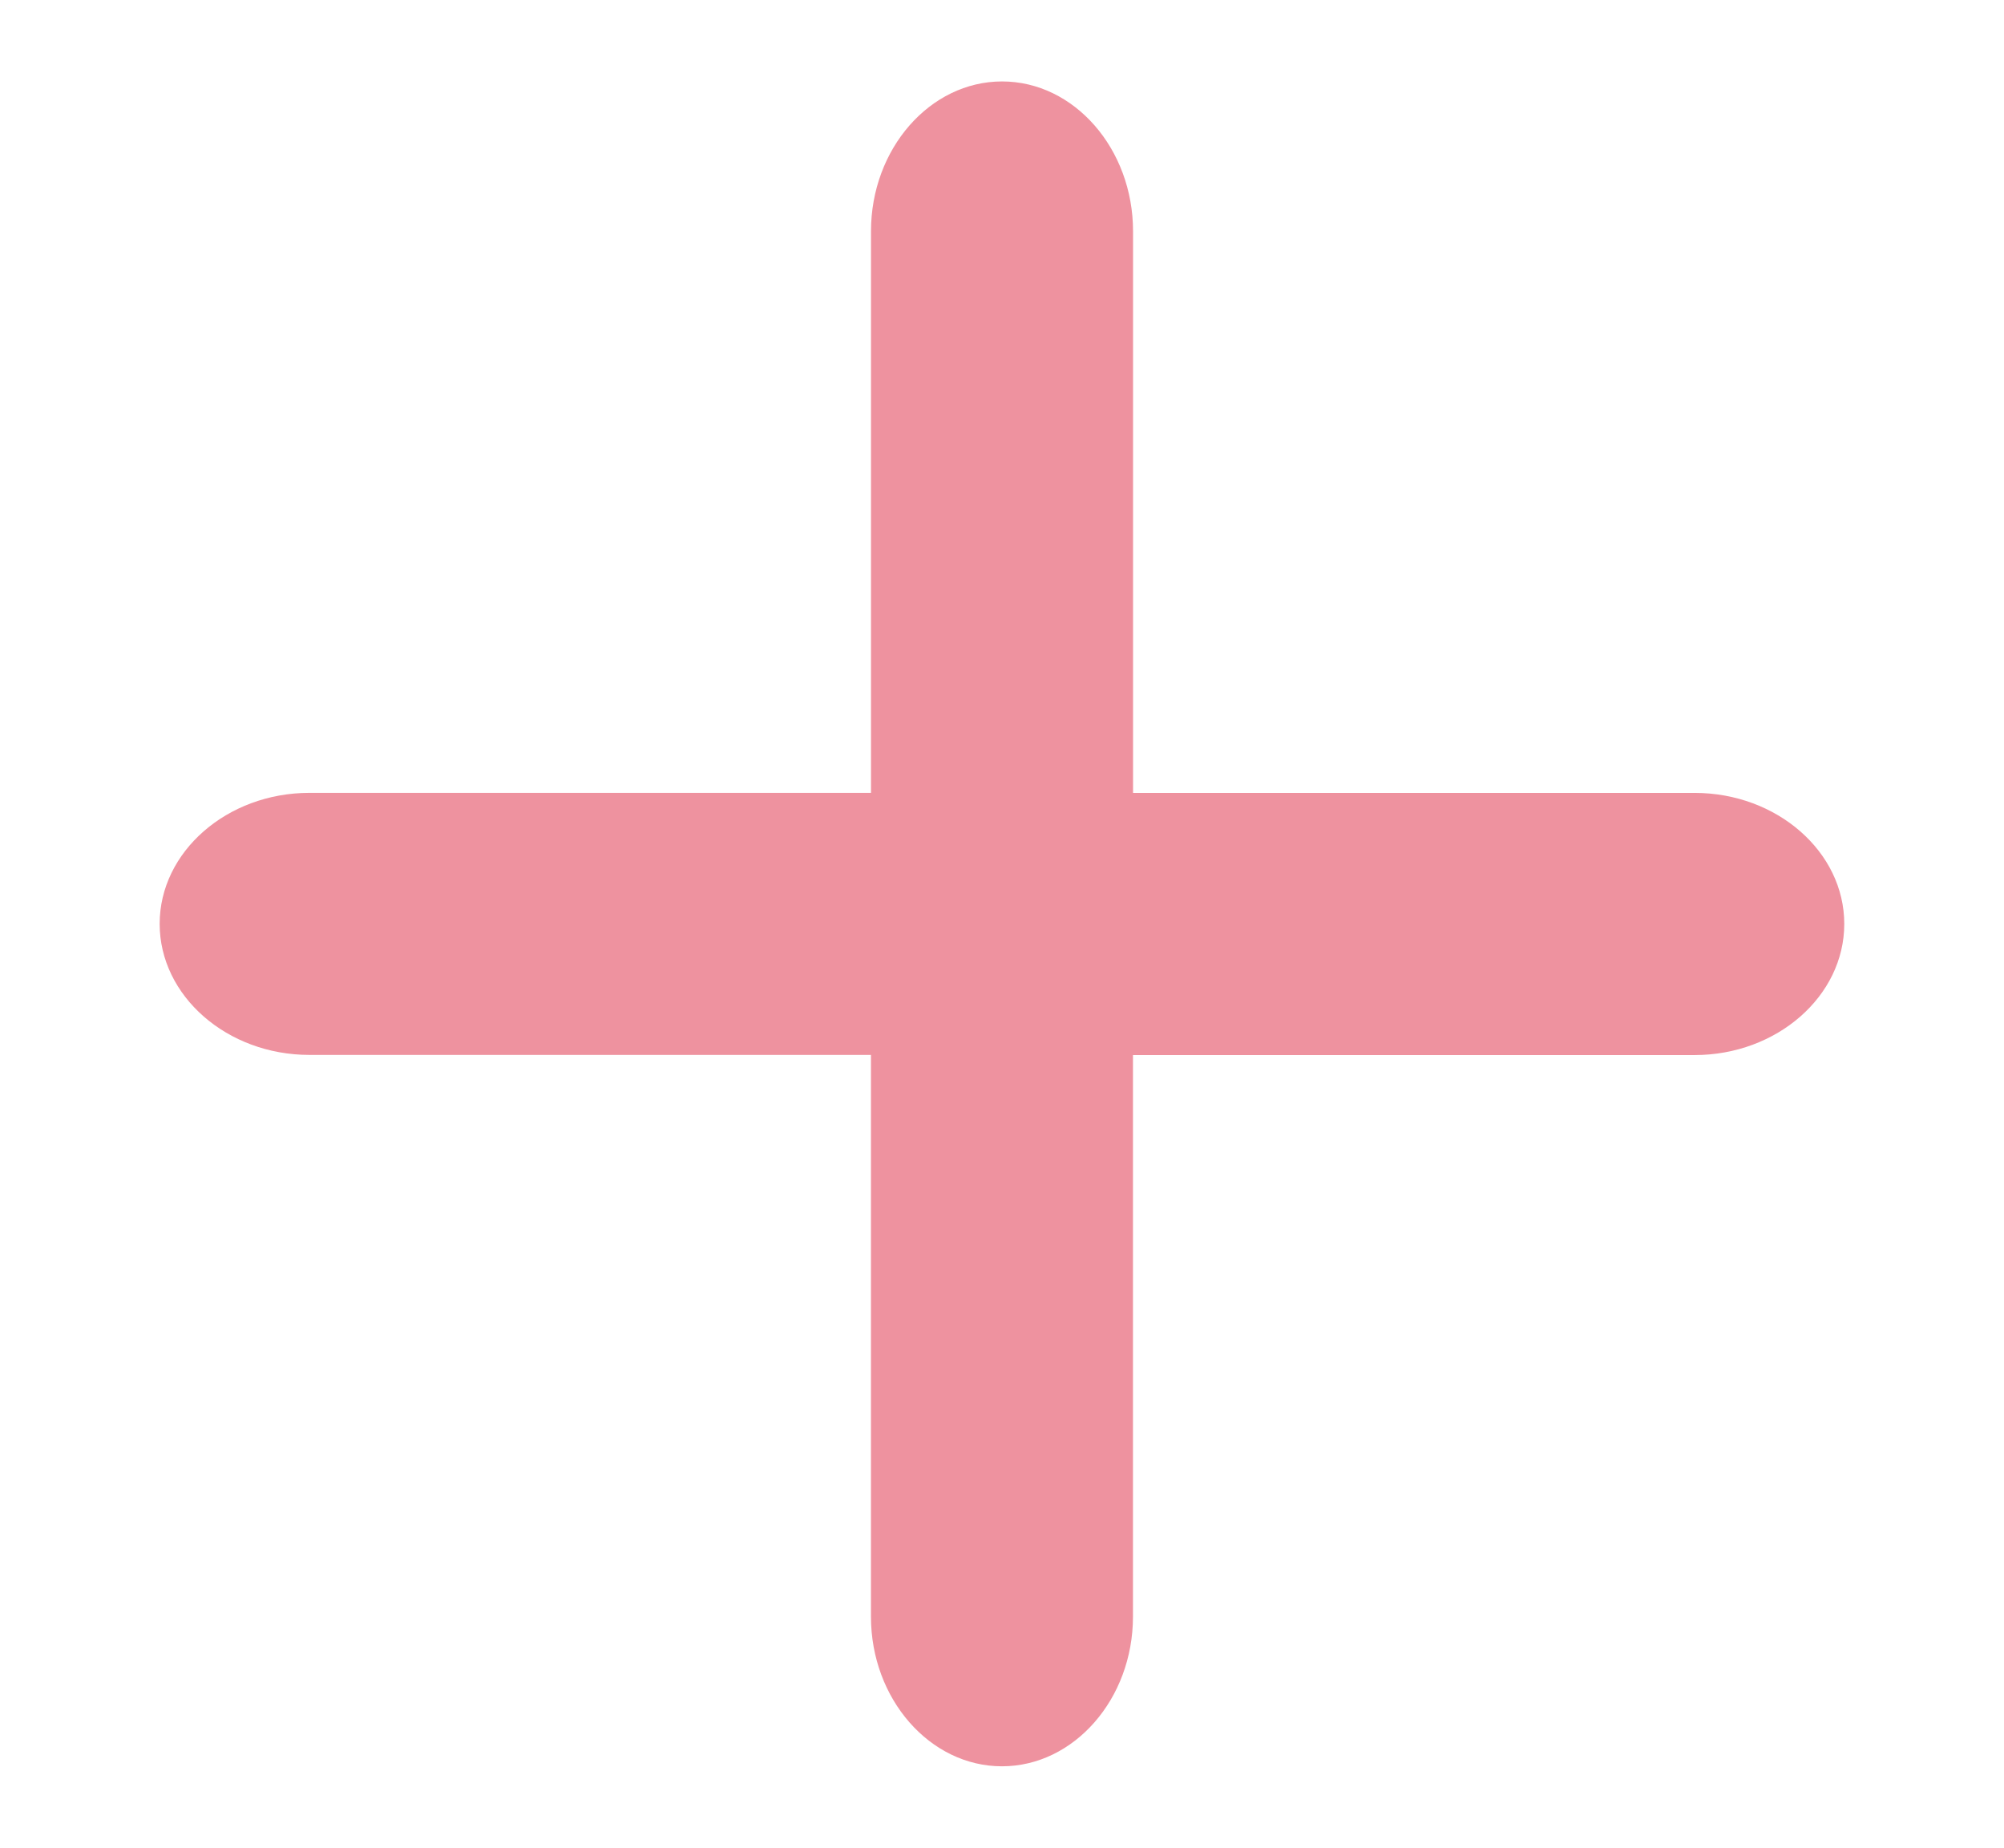
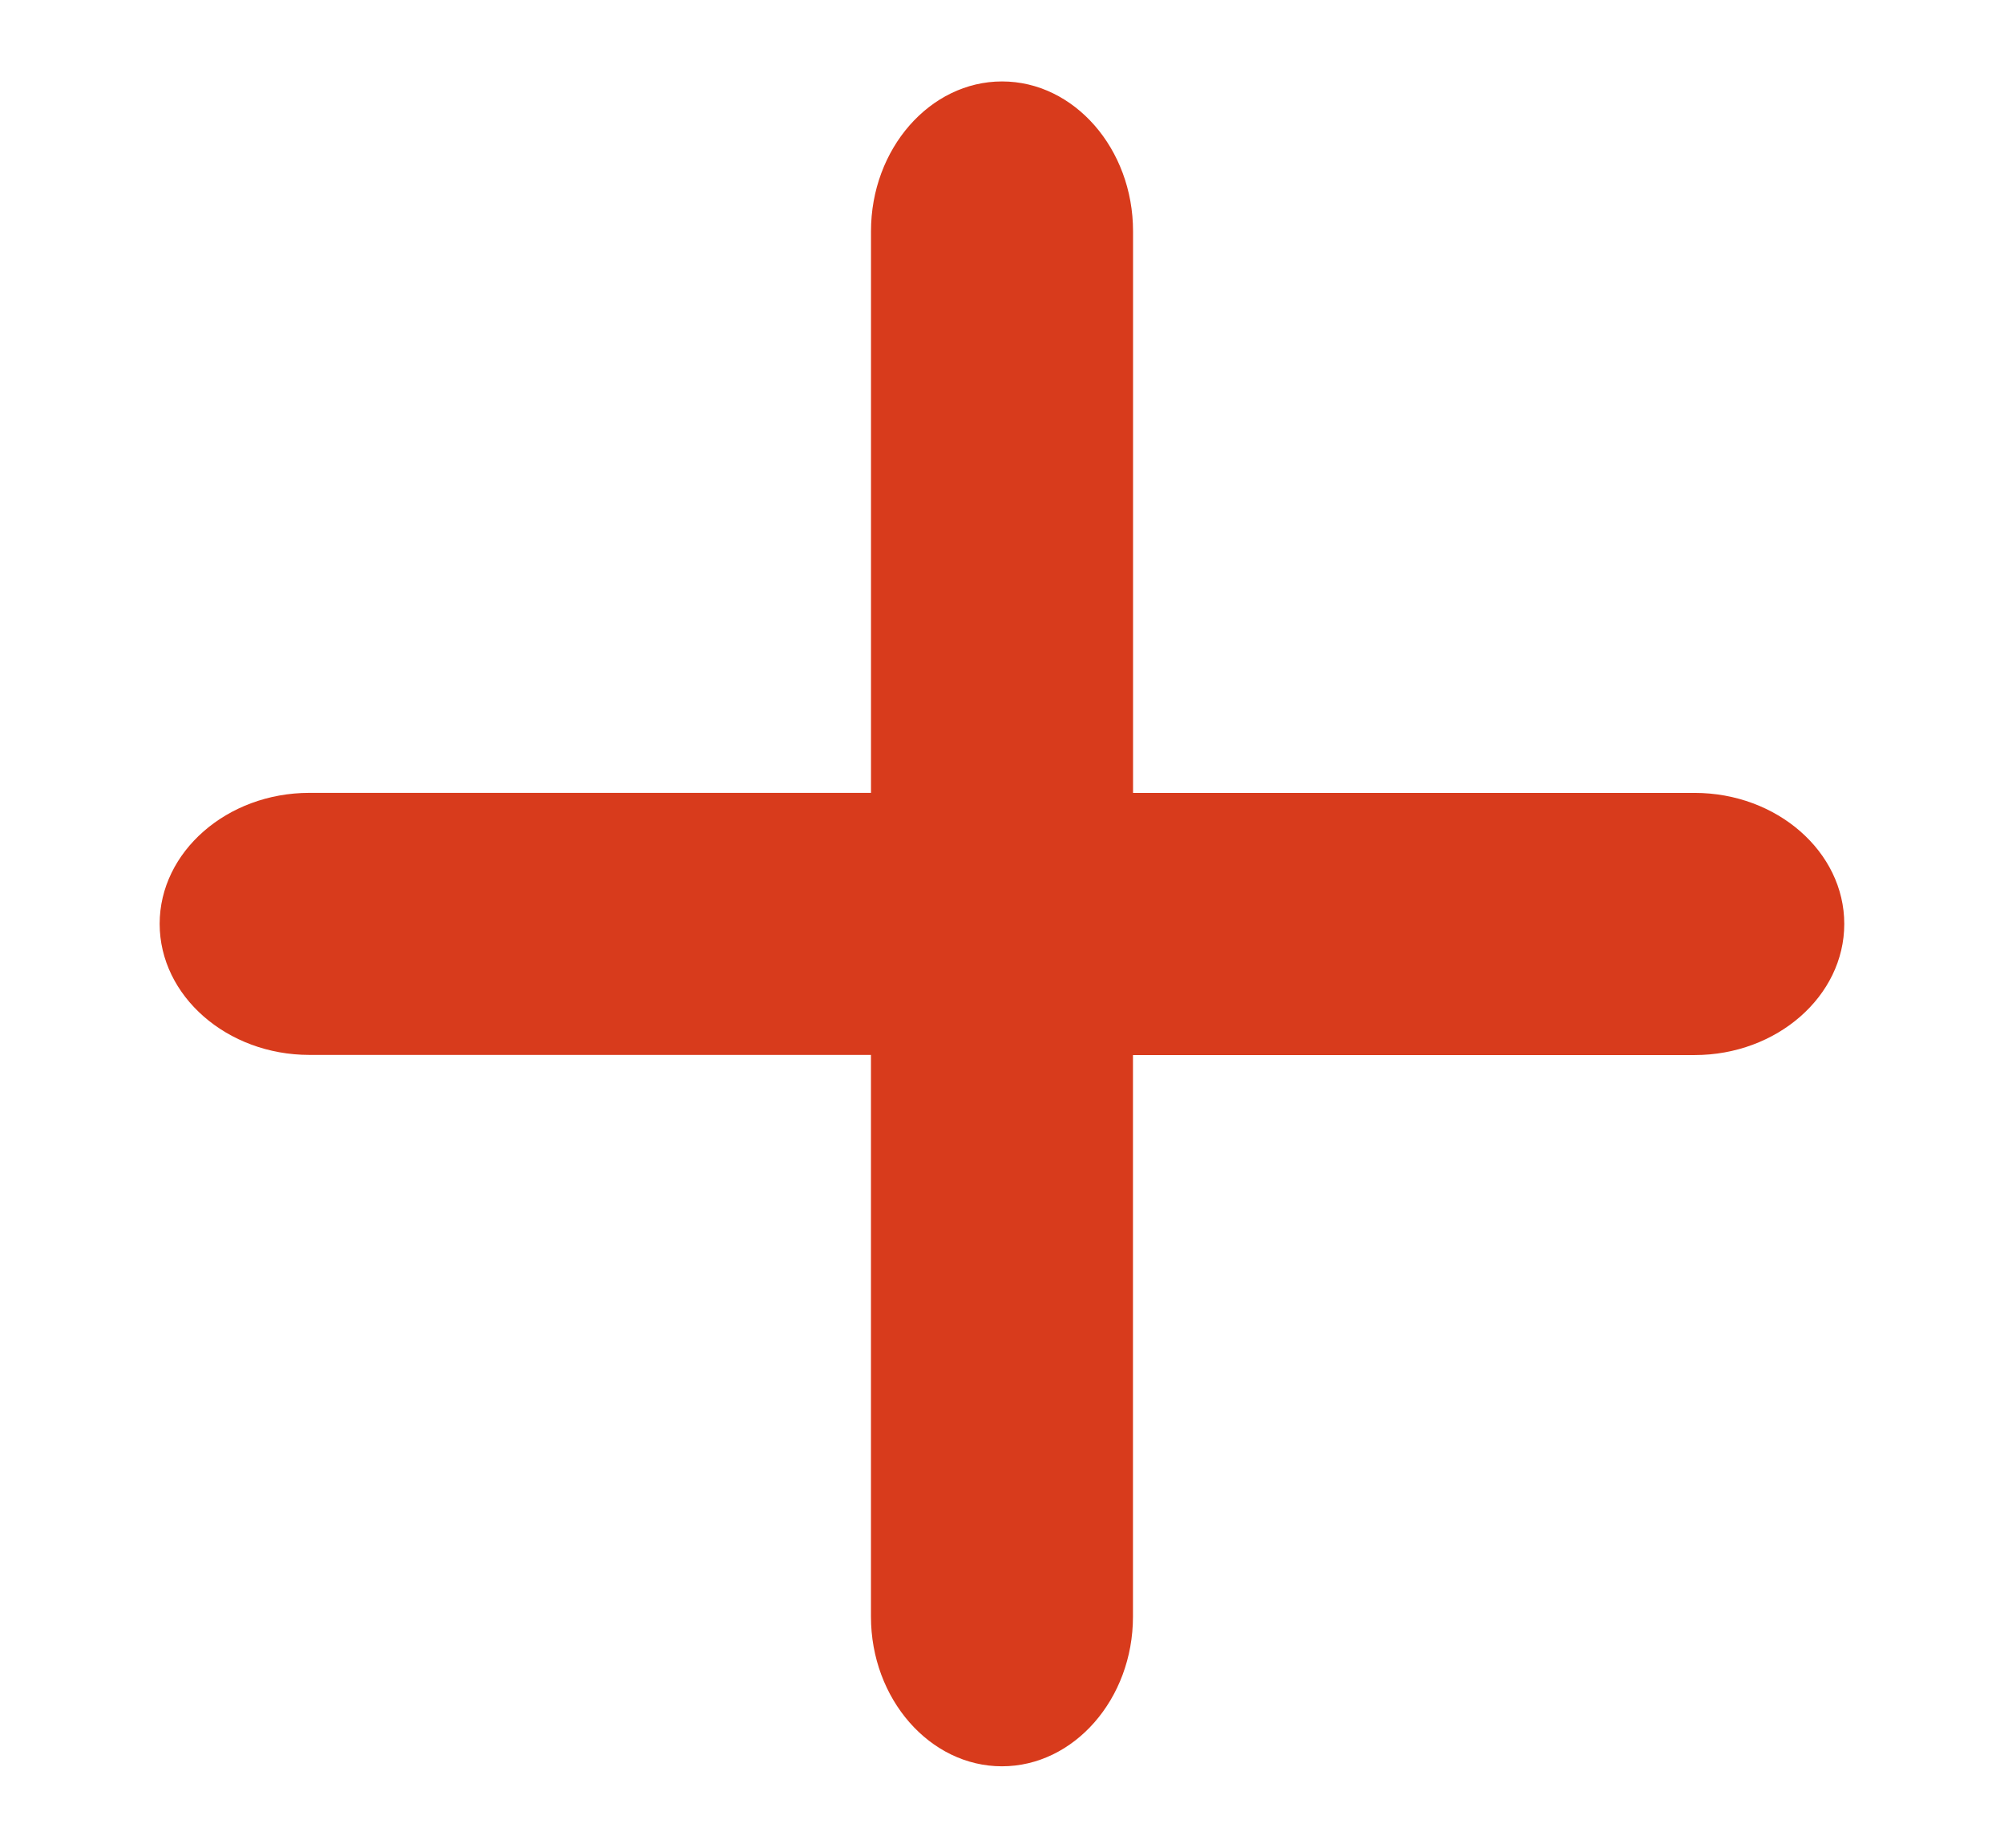
<svg xmlns="http://www.w3.org/2000/svg" version="1.1" id="Layer_1" x="0px" y="0px" width="53.333px" height="49.167px" viewBox="0 0 53.333 49.167" enable-background="new 0 0 53.333 49.167" xml:space="preserve">
-   <path display="none" fill="#CDCDCA" d="M19.488,98.753c-0.065-0.195-0.131-0.455-0.131-0.652c0-0.458,0.196-0.915,0.653-1.371  l23.776-21.229c0.326-0.262,0.653-0.394,0.916-0.394l0.914,0.394L69.327,96.73c0.457,0.393,0.651,0.85,0.651,1.371  c0,0.197-0.063,0.457-0.131,0.652c-0.261,0.72-0.915,1.111-1.827,1.111h-3.788v21.358H50.058v-12.868  c0-0.721-0.589-1.238-1.243-1.238h-8.164c-0.719,0-1.242,0.586-1.242,1.238v12.868H25.105V99.865h-3.789  C20.402,99.865,19.814,99.473,19.488,98.753z" />
-   <path display="none" fill="none" stroke="#CDCDCA" stroke-width="0.65" stroke-miterlimit="10" d="M19.488,98.753  c-0.065-0.194-0.131-0.455-0.131-0.651c0-0.459,0.196-0.915,0.653-1.372l23.776-21.229c0.326-0.262,0.653-0.394,0.916-0.394  l0.914,0.394L69.327,96.73c0.457,0.393,0.651,0.85,0.651,1.372c0,0.196-0.063,0.457-0.131,0.651  c-0.261,0.72-0.915,1.111-1.827,1.111h-3.788v21.358H50.058v-12.867c0-0.722-0.589-1.241-1.243-1.241h-8.164  c-0.719,0-1.242,0.588-1.242,1.241v12.867H25.105V99.865h-3.789C20.402,99.865,19.814,99.473,19.488,98.753z" />
+   <path display="none" fill="#CDCDCA" d="M19.488,98.753c-0.065-0.195-0.131-0.455-0.131-0.652c0-0.458,0.196-0.915,0.653-1.371  l23.776-21.229c0.326-0.262,0.653-0.395,0.916-0.395l0.914,0.395L69.327,96.73c0.457,0.393,0.651,0.85,0.651,1.371  c0,0.197-0.063,0.457-0.131,0.652c-0.261,0.72-0.915,1.111-1.827,1.111h-3.788v21.357H50.058v-12.868  c0-0.722-0.589-1.237-1.243-1.237h-8.164c-0.719,0-1.242,0.586-1.242,1.237v12.868H25.105V99.865h-3.789  C20.402,99.865,19.814,99.473,19.488,98.753z" />
+   <path display="none" fill="none" stroke="#CDCDCA" stroke-width="0.65" stroke-miterlimit="10" d="M19.488,98.753  c-0.065-0.194-0.131-0.455-0.131-0.651c0-0.459,0.196-0.915,0.653-1.372l23.776-21.229c0.326-0.262,0.653-0.395,0.916-0.395  l0.914,0.395L69.327,96.73c0.457,0.393,0.651,0.85,0.651,1.372c0,0.196-0.063,0.457-0.131,0.651  c-0.261,0.72-0.915,1.111-1.827,1.111h-3.788v21.357H50.058v-12.867c0-0.723-0.589-1.24-1.243-1.24h-8.164  c-0.719,0-1.242,0.588-1.242,1.24v12.867H25.105V99.865h-3.789C20.402,99.865,19.814,99.473,19.488,98.753z" />
  <g id="Your_Icon" display="none">
-     <path display="inline" fill="none" stroke="#CDCDCA" stroke-width="0.65" stroke-miterlimit="10" d="M61.477,110.791   c0,0-4.061,0.281-8.361,0.521c-1.6-1.793-1.382-6.299-1.18-8.412c1.676-1.846,3.156-4.189,4.034-6.848   c0.091,0.146,0.192,0.275,0.329,0.348c1.5,0.826,1.127-2.552,1.199-3.977c0.072-1.426,1.127-3.301,0-3.301   c-0.306,0-0.526,0.045-0.699,0.107c-0.207-8.146-2.155-14.49-11.98-14.49c-10.463,0-11.867,6.432-11.994,14.654   c-0.164-0.145-0.455-0.271-0.986-0.271c-1.127,0-0.074,1.875,0,3.301c0.074,1.425-0.299,4.803,1.201,3.977   c0.222-0.122,0.371-0.361,0.476-0.67c0.802,2.715,2.221,5.116,3.866,7.016c0.209,2.031,0.48,6.713-1.15,8.555   c-4.322-0.234-8.368-0.51-8.368-0.51c-3.979,0-7.204,3.225-7.204,7.201v3.602H68.68v-3.602   C68.68,114.016,65.454,110.791,61.477,110.791z" />
+     <path display="inline" fill="none" stroke="#CDCDCA" stroke-width="0.65" stroke-miterlimit="10" d="M61.477,110.791   c0,0-4.061,0.281-8.361,0.521c-1.6-1.793-1.382-6.299-1.18-8.412c1.676-1.846,3.156-4.189,4.034-6.848   c0.091,0.146,0.192,0.275,0.329,0.348c1.5,0.826,1.127-2.552,1.199-3.977c0.071-1.426,1.127-3.301,0-3.301   c-0.307,0-0.526,0.045-0.699,0.106c-0.207-8.146-2.155-14.489-11.98-14.489c-10.463,0-11.867,6.432-11.994,14.653   c-0.164-0.146-0.455-0.271-0.986-0.271c-1.127,0-0.073,1.875,0,3.301c0.074,1.425-0.299,4.803,1.201,3.977   c0.223-0.122,0.371-0.361,0.477-0.67c0.802,2.715,2.221,5.116,3.865,7.016c0.209,2.031,0.48,6.713-1.149,8.555   c-4.321-0.233-8.368-0.51-8.368-0.51c-3.979,0-7.204,3.226-7.204,7.201v3.602h48.02v-3.602   C68.68,114.016,65.454,110.791,61.477,110.791z" />
  </g>
  <g id="Your_Icon_1_" display="none">
-     <path display="inline" fill="#CDCDCA" d="M61.477,110.791c0,0-4.061,0.281-8.361,0.521c-1.6-1.793-1.382-6.299-1.18-8.412   c1.676-1.844,3.156-4.189,4.034-6.85c0.091,0.148,0.192,0.277,0.329,0.35c1.5,0.826,1.127-2.553,1.199-3.977   c0.072-1.426,1.127-3.301,0-3.301c-0.306,0-0.526,0.045-0.699,0.107c-0.207-8.146-2.155-14.49-11.98-14.49   c-10.463,0-11.867,6.432-11.994,14.654c-0.164-0.145-0.455-0.271-0.986-0.271c-1.127,0-0.074,1.875,0,3.301   c0.074,1.424-0.299,4.803,1.201,3.977c0.222-0.121,0.371-0.361,0.476-0.67c0.802,2.715,2.221,5.115,3.866,7.016   c0.209,2.031,0.48,6.713-1.15,8.555c-4.322-0.234-8.368-0.512-8.368-0.512c-3.979,0-7.204,3.227-7.204,7.203v3.602H68.68v-3.602   C68.68,114.016,65.454,110.791,61.477,110.791z" />
+     <path display="inline" fill="#CDCDCA" d="M61.477,110.791c0,0-4.061,0.281-8.361,0.521c-1.6-1.793-1.382-6.299-1.18-8.412   c1.676-1.844,3.156-4.189,4.034-6.85c0.091,0.148,0.192,0.277,0.329,0.35c1.5,0.826,1.127-2.553,1.199-3.977   c0.071-1.426,1.127-3.301,0-3.301c-0.307,0-0.526,0.045-0.699,0.106c-0.207-8.146-2.155-14.489-11.98-14.489   c-10.463,0-11.867,6.432-11.994,14.653c-0.164-0.146-0.455-0.271-0.986-0.271c-1.127,0-0.073,1.875,0,3.301   c0.074,1.424-0.299,4.803,1.201,3.977c0.223-0.121,0.371-0.361,0.477-0.67c0.802,2.715,2.221,5.115,3.865,7.016   c0.209,2.031,0.48,6.713-1.149,8.555c-4.321-0.233-8.368-0.512-8.368-0.512c-3.979,0-7.204,3.228-7.204,7.203v3.602h48.02v-3.602   C68.68,114.016,65.454,110.791,61.477,110.791z" />
  </g>
-   <path display="none" fill="none" stroke="#CDCDCA" stroke-width="0.65" stroke-miterlimit="10" d="M63.1,94.68H48.155V79.735  c0-2.192-1.568-3.985-3.486-3.985s-3.486,1.793-3.486,3.985V94.68H26.235c-2.192,0-3.985,1.569-3.985,3.487s1.793,3.485,3.985,3.485  H41.18v14.944c0,2.191,1.568,3.984,3.486,3.984s3.486-1.793,3.486-3.984v-14.944H63.1c2.191,0,3.984-1.567,3.984-3.485  S65.292,94.68,63.1,94.68z" />
-   <path fill="#EE929F" d="M45.099,21.098H30.154V6.153c0-2.193-1.567-3.986-3.486-3.986c-1.918,0-3.488,1.793-3.488,3.986v14.944  H8.234c-2.192,0-3.985,1.569-3.985,3.485c0,1.919,1.793,3.488,3.985,3.488h14.945v14.947c0,2.189,1.568,3.982,3.486,3.982  c1.917,0,3.487-1.793,3.487-3.982V28.074h14.946c2.191,0,3.984-1.568,3.984-3.489C49.083,22.667,47.292,21.098,45.099,21.098z" />
+   <path display="none" fill="none" stroke="#CDCDCA" stroke-width="0.65" stroke-miterlimit="10" d="M63.1,94.68H48.155V79.735  c0-2.192-1.568-3.985-3.486-3.985s-3.485,1.793-3.485,3.985V94.68H26.235c-2.192,0-3.985,1.569-3.985,3.487s1.793,3.484,3.985,3.484  H41.18v14.944c0,2.19,1.568,3.983,3.486,3.983s3.485-1.793,3.485-3.983v-14.944H63.1c2.191,0,3.984-1.566,3.984-3.484  S65.292,94.68,63.1,94.68z" />
+   <path fill="#D83B1C" d="M45.099,21.098H30.154V6.153c0-2.193-1.567-3.986-3.486-3.986c-1.918,0-3.488,1.793-3.488,3.986v14.944  H8.234c-2.192,0-3.985,1.569-3.985,3.485c0,1.919,1.793,3.488,3.985,3.488h14.945v14.947c0,2.189,1.568,3.982,3.486,3.982  c1.917,0,3.487-1.793,3.487-3.982V28.074h14.946c2.191,0,3.984-1.568,3.984-3.489C49.083,22.667,47.292,21.098,45.099,21.098z" />
  <g display="none">
    <path display="inline" fill="none" stroke="#CDCDCA" stroke-width="0.65" stroke-miterlimit="10" d="M-32.227,3.33   c0-1.345-1.356-2.492-1.688-3.73c-0.342-1.282,0.248-2.952-0.4-4.075c-0.658-1.14-2.406-1.457-3.33-2.382   c-0.925-0.924-1.243-2.672-2.383-3.33c-1.124-0.65-2.794-0.061-4.075-0.402c-1.239-0.33-2.387-1.688-3.729-1.688   c-1.344,0-2.49,1.357-3.73,1.688c-1.281,0.344-2.952-0.248-4.075,0.401c-1.139,0.657-1.458,2.405-2.382,3.331   c-0.924,0.924-2.672,1.242-3.332,2.382c-0.648,1.122-0.059,2.793-0.4,4.074c-0.33,1.239-1.688,2.388-1.688,3.729   c0,1.344,1.355,2.491,1.688,3.73c0.344,1.281-0.248,2.951,0.4,4.074c0.66,1.14,2.408,1.457,3.332,2.382   c0.896,0.896,2.04,2.842,2.04,2.842c0.136,0.229,0.319,0.213,0.411-0.037l0.58-1.595l0.58-1.594   c0.062-0.176,0.045-0.408-0.034-0.602c-2.86-2.062-4.731-5.414-4.731-9.201c0-6.256,5.088-11.344,11.342-11.344   c6.256,0,11.345,5.088,11.345,11.344c0,3.787-1.872,7.141-4.733,9.201c-0.078,0.192-0.099,0.424-0.033,0.602l0.58,1.594l0.58,1.595   c0.09,0.25,0.275,0.267,0.411,0.037c0,0,1.144-1.944,2.04-2.841c0.924-0.924,2.672-1.243,3.33-2.383   c0.648-1.123,0.059-2.793,0.4-4.074C-33.583,5.819-32.227,4.673-32.227,3.33z" />
    <path display="inline" fill="none" stroke="#CDCDCA" stroke-width="0.65" stroke-miterlimit="10" d="M-41.667,15.201   l-0.539-1.482c-0.08-0.221-0.303-0.327-0.521-0.277c-0.912,0.461-1.895,0.796-2.927,0.997c-0.228,0.097-0.456,0.312-0.536,0.53   l-0.448,1.232l-0.448,1.233c-0.092,0.249-0.096,0.646-0.01,0.884c0.088,0.237,0.232,0.635,0.323,0.887l5.112,14.048   c0.092,0.25,0.259,0.256,0.371,0.017l3.279-7.026c0.111-0.242,0.129-0.646,0.038-0.896l-2.823-7.758   c-0.045-0.123-0.105-0.289-0.166-0.453l0,0L-41.667,15.201z" />
    <path display="inline" fill="none" stroke="#CDCDCA" stroke-width="0.65" stroke-miterlimit="10" d="M-48.27,17.488   c0.032-0.09,0.074-0.203,0.118-0.32l0.027-0.076l0.021-0.065c0.045-0.12,0.089-0.239,0.122-0.334   c0.081-0.219,0.222-0.604,0.312-0.854l0.271-0.783c0.062-0.17,0.028-0.316-0.062-0.398c-0.123,0.01-0.248,0.018-0.373,0.018   c-0.203,0-0.4-0.021-0.601-0.03c-0.198-0.013-0.399-0.015-0.593-0.035c-0.208-0.021-0.41-0.062-0.615-0.094   c-1.176-0.188-2.288-0.56-3.314-1.081c-0.211-0.04-0.424,0.066-0.502,0.279l-1.246,3.425h-0.002   c-0.06,0.163-0.119,0.329-0.164,0.452l-2.823,7.758c-0.091,0.25-0.073,0.651,0.039,0.896l3.278,7.027   c0.112,0.239,0.279,0.232,0.369-0.018l5.113-14.048c0.092-0.25,0.236-0.648,0.323-0.887l0.086-0.234   C-48.41,17.876-48.326,17.645-48.27,17.488z" />
    <path display="inline" fill="none" stroke="#CDCDCA" stroke-width="0.65" stroke-miterlimit="10" d="M-50.074,13.326   c0.203,0.047,0.412,0.08,0.621,0.113c0.203,0.032,0.406,0.068,0.613,0.09c0.33,0.031,0.666,0.051,1.006,0.051   c0.338,0,0.674-0.02,1.006-0.051c0.207-0.021,0.408-0.058,0.613-0.09c0.209-0.033,0.416-0.066,0.621-0.113   c1.012-0.228,1.967-0.604,2.842-1.105c0.162-0.094,0.319-0.188,0.476-0.29c0.157-0.103,0.312-0.212,0.464-0.322   c2.557-1.866,4.229-4.877,4.229-8.278c0-5.654-4.599-10.252-10.252-10.252c-5.651,0-10.25,4.598-10.25,10.252   c0,3.401,1.672,6.412,4.229,8.278c0.151,0.11,0.306,0.222,0.464,0.322c0.154,0.103,0.312,0.196,0.475,0.29   C-52.041,12.722-51.087,13.1-50.074,13.326z" />
  </g>
  <g display="none">
-     <path display="inline" fill="#CDCDCA" d="M-33.477,60.578c0-1.344-1.356-2.49-1.688-3.729c-0.342-1.283,0.248-2.953-0.4-4.076   c-0.658-1.139-2.406-1.457-3.33-2.381c-0.925-0.924-1.243-2.672-2.383-3.332c-1.124-0.648-2.794-0.059-4.075-0.4   c-1.239-0.332-2.387-1.688-3.729-1.688c-1.344,0-2.49,1.355-3.73,1.688c-1.281,0.344-2.952-0.248-4.075,0.4   c-1.139,0.658-1.458,2.408-2.382,3.332c-0.924,0.922-2.672,1.242-3.332,2.381c-0.648,1.123-0.059,2.793-0.4,4.076   c-0.33,1.238-1.688,2.385-1.688,3.729s1.355,2.49,1.688,3.729c0.344,1.282-0.248,2.952,0.4,4.075   c0.66,1.141,2.408,1.457,3.332,2.382c0.896,0.896,2.04,2.843,2.04,2.843c0.136,0.229,0.319,0.212,0.411-0.038l0.58-1.594   l0.58-1.595c0.062-0.176,0.045-0.408-0.034-0.602c-2.86-2.062-4.731-5.414-4.731-9.201c0-6.256,5.088-11.344,11.342-11.344   c6.256,0,11.345,5.088,11.345,11.344c0,3.787-1.872,7.141-4.733,9.201c-0.078,0.191-0.099,0.424-0.033,0.602l0.58,1.595l0.58,1.594   c0.09,0.25,0.275,0.271,0.411,0.038c0,0,1.144-1.943,2.04-2.842c0.924-0.926,2.672-1.243,3.33-2.383   c0.648-1.123,0.059-2.795,0.4-4.075C-34.833,63.068-33.477,61.921-33.477,60.578z" />
-     <path display="inline" fill="#CDCDCA" d="M-42.917,72.449l-0.539-1.48c-0.08-0.223-0.303-0.326-0.521-0.276   c-0.912,0.46-1.895,0.795-2.927,0.997c-0.228,0.098-0.456,0.312-0.536,0.529l-0.448,1.232l-0.448,1.233   c-0.092,0.249-0.096,0.646-0.01,0.884c0.088,0.237,0.232,0.635,0.323,0.887l5.112,14.049c0.092,0.25,0.259,0.256,0.371,0.017   l3.279-7.026c0.111-0.242,0.129-0.646,0.038-0.896l-2.823-7.759c-0.045-0.125-0.105-0.289-0.166-0.453l0,0L-42.917,72.449z" />
-     <path display="inline" fill="#CDCDCA" d="M-49.52,74.738c0.032-0.09,0.074-0.203,0.118-0.32l0.027-0.078l0.021-0.062   c0.045-0.122,0.089-0.24,0.122-0.334c0.081-0.219,0.222-0.604,0.312-0.854l0.271-0.785c0.062-0.168,0.028-0.314-0.062-0.395   c-0.123,0.006-0.248,0.014-0.373,0.014c-0.203,0-0.4-0.021-0.601-0.029c-0.198-0.012-0.399-0.014-0.593-0.034   c-0.208-0.021-0.41-0.062-0.615-0.094c-1.176-0.19-2.288-0.56-3.314-1.082c-0.211-0.04-0.424,0.067-0.502,0.28l-1.246,3.425h-0.002   c-0.06,0.163-0.119,0.329-0.164,0.452l-2.823,7.758c-0.091,0.25-0.073,0.652,0.039,0.895l3.278,7.028   c0.112,0.241,0.279,0.233,0.369-0.017l5.113-14.049c0.092-0.25,0.236-0.648,0.323-0.888l0.086-0.233   C-49.66,75.126-49.576,74.895-49.52,74.738z" />
-     <path display="inline" fill="#CDCDCA" d="M-51.324,70.576c0.203,0.047,0.412,0.08,0.621,0.112c0.203,0.032,0.406,0.069,0.613,0.091   c0.33,0.031,0.666,0.051,1.006,0.051c0.338,0,0.674-0.02,1.006-0.051c0.207-0.021,0.408-0.059,0.613-0.091   c0.209-0.032,0.416-0.065,0.621-0.112c1.012-0.228,1.967-0.604,2.842-1.104c0.162-0.095,0.319-0.188,0.476-0.29   c0.157-0.104,0.312-0.213,0.464-0.323c2.557-1.864,4.229-4.877,4.229-8.276c0-5.654-4.599-10.252-10.252-10.252   c-5.651,0-10.25,4.598-10.25,10.252c0,3.399,1.672,6.412,4.229,8.276c0.151,0.11,0.306,0.222,0.464,0.323   c0.154,0.104,0.312,0.195,0.475,0.29C-53.291,69.972-52.337,70.349-51.324,70.576z" />
+     <path display="inline" fill="#CDCDCA" d="M-33.477,60.578c0-1.344-1.356-2.49-1.688-3.729c-0.342-1.283,0.248-2.953-0.4-4.076   c-0.658-1.139-2.406-1.457-3.33-2.381c-0.925-0.924-1.243-2.672-2.383-3.332c-1.124-0.648-2.794-0.059-4.075-0.4   c-1.239-0.332-2.387-1.688-3.729-1.688c-1.344,0-2.49,1.355-3.73,1.688c-1.281,0.344-2.952-0.248-4.075,0.4   c-1.139,0.658-1.458,2.408-2.382,3.332c-0.924,0.922-2.672,1.242-3.332,2.381c-0.648,1.123-0.059,2.793-0.4,4.076   c-0.33,1.238-1.688,2.385-1.688,3.729s1.355,2.49,1.688,3.729c0.344,1.282-0.248,2.952,0.4,4.075   c0.66,1.141,2.408,1.457,3.332,2.382c0.896,0.896,2.04,2.843,2.04,2.843c0.136,0.229,0.319,0.212,0.411-0.038l0.58-1.594   l0.58-1.595c0.062-0.176,0.045-0.408-0.034-0.603c-2.86-2.062-4.731-5.413-4.731-9.2c0-6.257,5.088-11.345,11.342-11.345   c6.256,0,11.345,5.088,11.345,11.345c0,3.787-1.872,7.141-4.733,9.2c-0.078,0.19-0.099,0.425-0.033,0.603l0.58,1.595l0.58,1.594   c0.09,0.25,0.275,0.271,0.411,0.038c0,0,1.144-1.943,2.04-2.842c0.924-0.926,2.672-1.243,3.33-2.383   c0.648-1.123,0.059-2.795,0.4-4.075C-34.833,63.068-33.477,61.921-33.477,60.578z" />
+     <path display="inline" fill="#CDCDCA" d="M-42.917,72.449l-0.539-1.48c-0.08-0.223-0.303-0.325-0.521-0.275   c-0.912,0.46-1.895,0.795-2.927,0.997c-0.228,0.099-0.456,0.312-0.536,0.528l-0.448,1.232l-0.448,1.233   c-0.092,0.249-0.096,0.646-0.01,0.884c0.088,0.237,0.232,0.635,0.323,0.887l5.112,14.049c0.092,0.25,0.259,0.256,0.371,0.018   l3.279-7.025c0.111-0.242,0.129-0.646,0.038-0.896l-2.823-7.76c-0.045-0.125-0.105-0.289-0.166-0.453l0,0L-42.917,72.449z" />
+     <path display="inline" fill="#CDCDCA" d="M-49.52,74.738c0.032-0.09,0.074-0.203,0.118-0.32l0.027-0.078l0.021-0.062   c0.045-0.122,0.089-0.239,0.122-0.334c0.081-0.219,0.222-0.604,0.312-0.854l0.271-0.784c0.062-0.168,0.028-0.313-0.062-0.396   c-0.123,0.006-0.248,0.014-0.373,0.014c-0.203,0-0.4-0.021-0.601-0.028c-0.198-0.013-0.399-0.015-0.593-0.034   c-0.208-0.021-0.41-0.062-0.615-0.094c-1.176-0.189-2.288-0.561-3.314-1.082c-0.211-0.04-0.424,0.066-0.502,0.279l-1.246,3.426   h-0.002c-0.06,0.162-0.119,0.328-0.164,0.451l-2.823,7.759c-0.091,0.25-0.073,0.651,0.039,0.896l3.278,7.027   c0.112,0.241,0.279,0.232,0.369-0.018l5.113-14.049c0.092-0.25,0.236-0.647,0.323-0.888l0.086-0.233   C-49.66,75.126-49.576,74.895-49.52,74.738z" />
+     <path display="inline" fill="#CDCDCA" d="M-51.324,70.576c0.203,0.047,0.412,0.08,0.621,0.112c0.203,0.032,0.406,0.069,0.613,0.091   c0.33,0.031,0.666,0.051,1.006,0.051c0.338,0,0.674-0.02,1.006-0.051c0.207-0.021,0.408-0.059,0.613-0.091   c0.209-0.032,0.416-0.065,0.621-0.112c1.012-0.228,1.967-0.604,2.842-1.104c0.162-0.096,0.319-0.188,0.476-0.29   c0.157-0.104,0.312-0.214,0.464-0.323c2.557-1.863,4.229-4.877,4.229-8.275c0-5.654-4.599-10.252-10.252-10.252   c-5.651,0-10.25,4.598-10.25,10.252c0,3.398,1.672,6.412,4.229,8.275c0.151,0.109,0.306,0.223,0.464,0.323   c0.154,0.104,0.312,0.194,0.475,0.29C-53.291,69.972-52.337,70.349-51.324,70.576z" />
  </g>
</svg>
